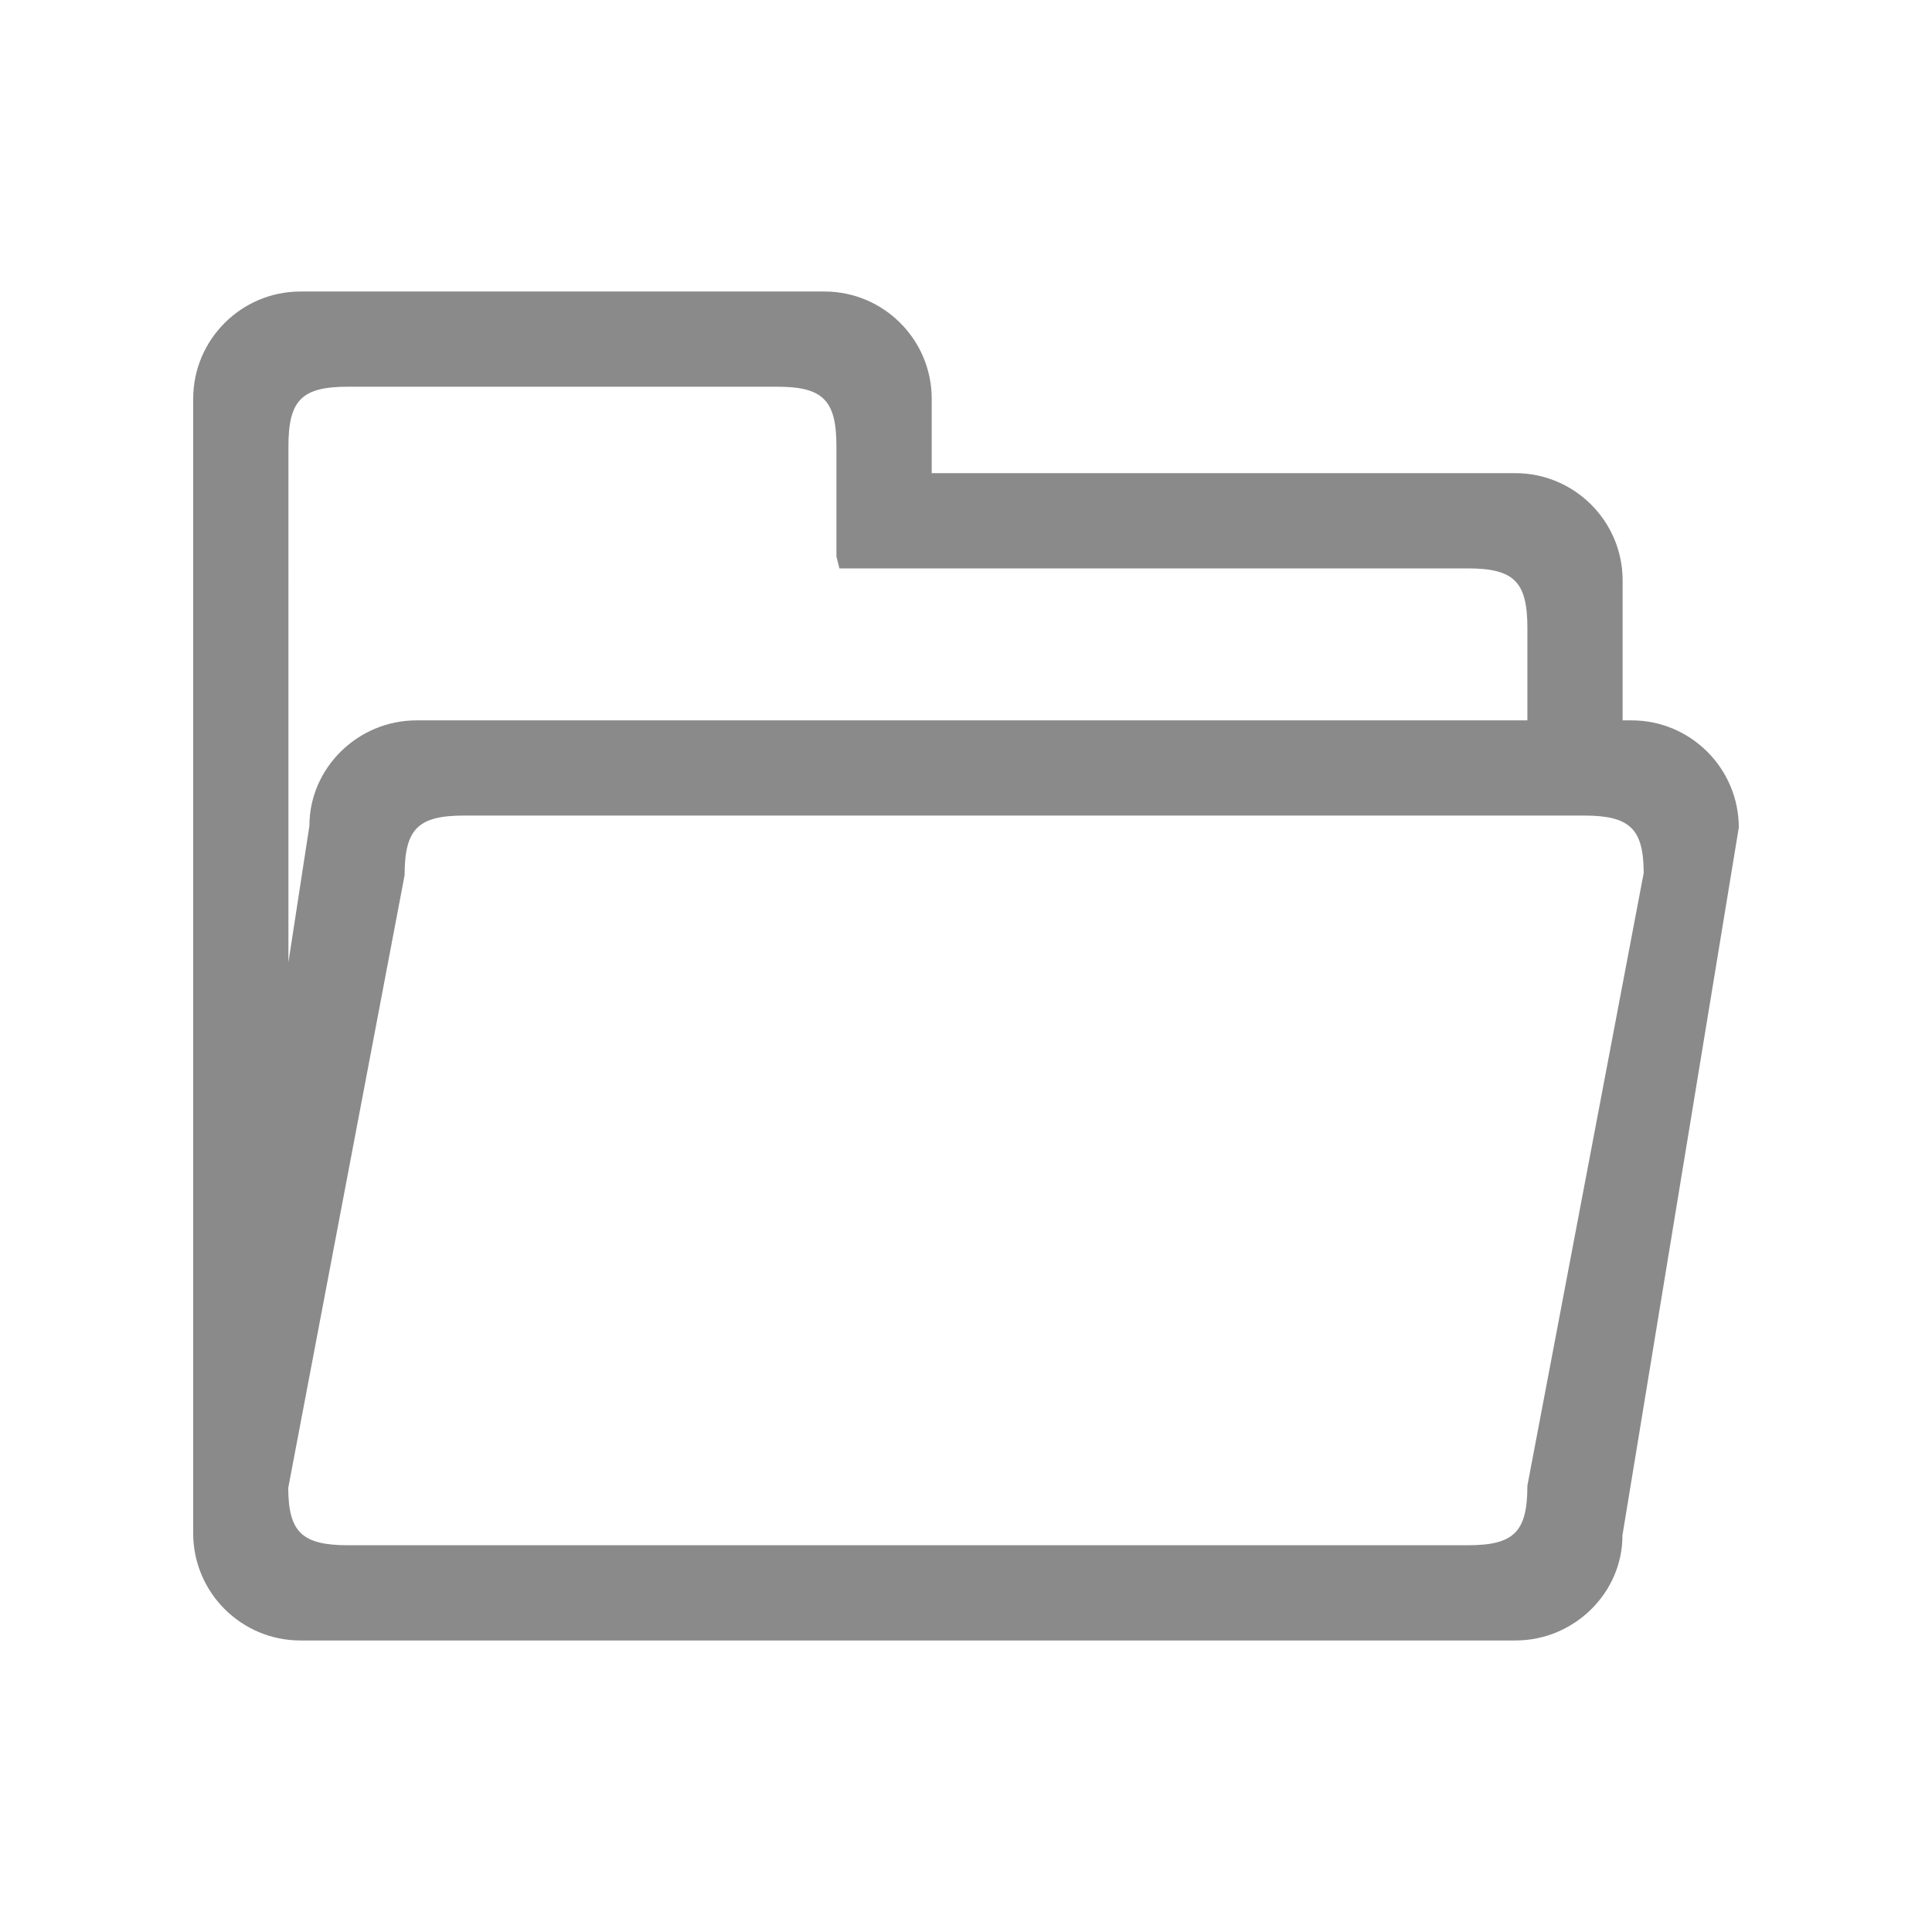
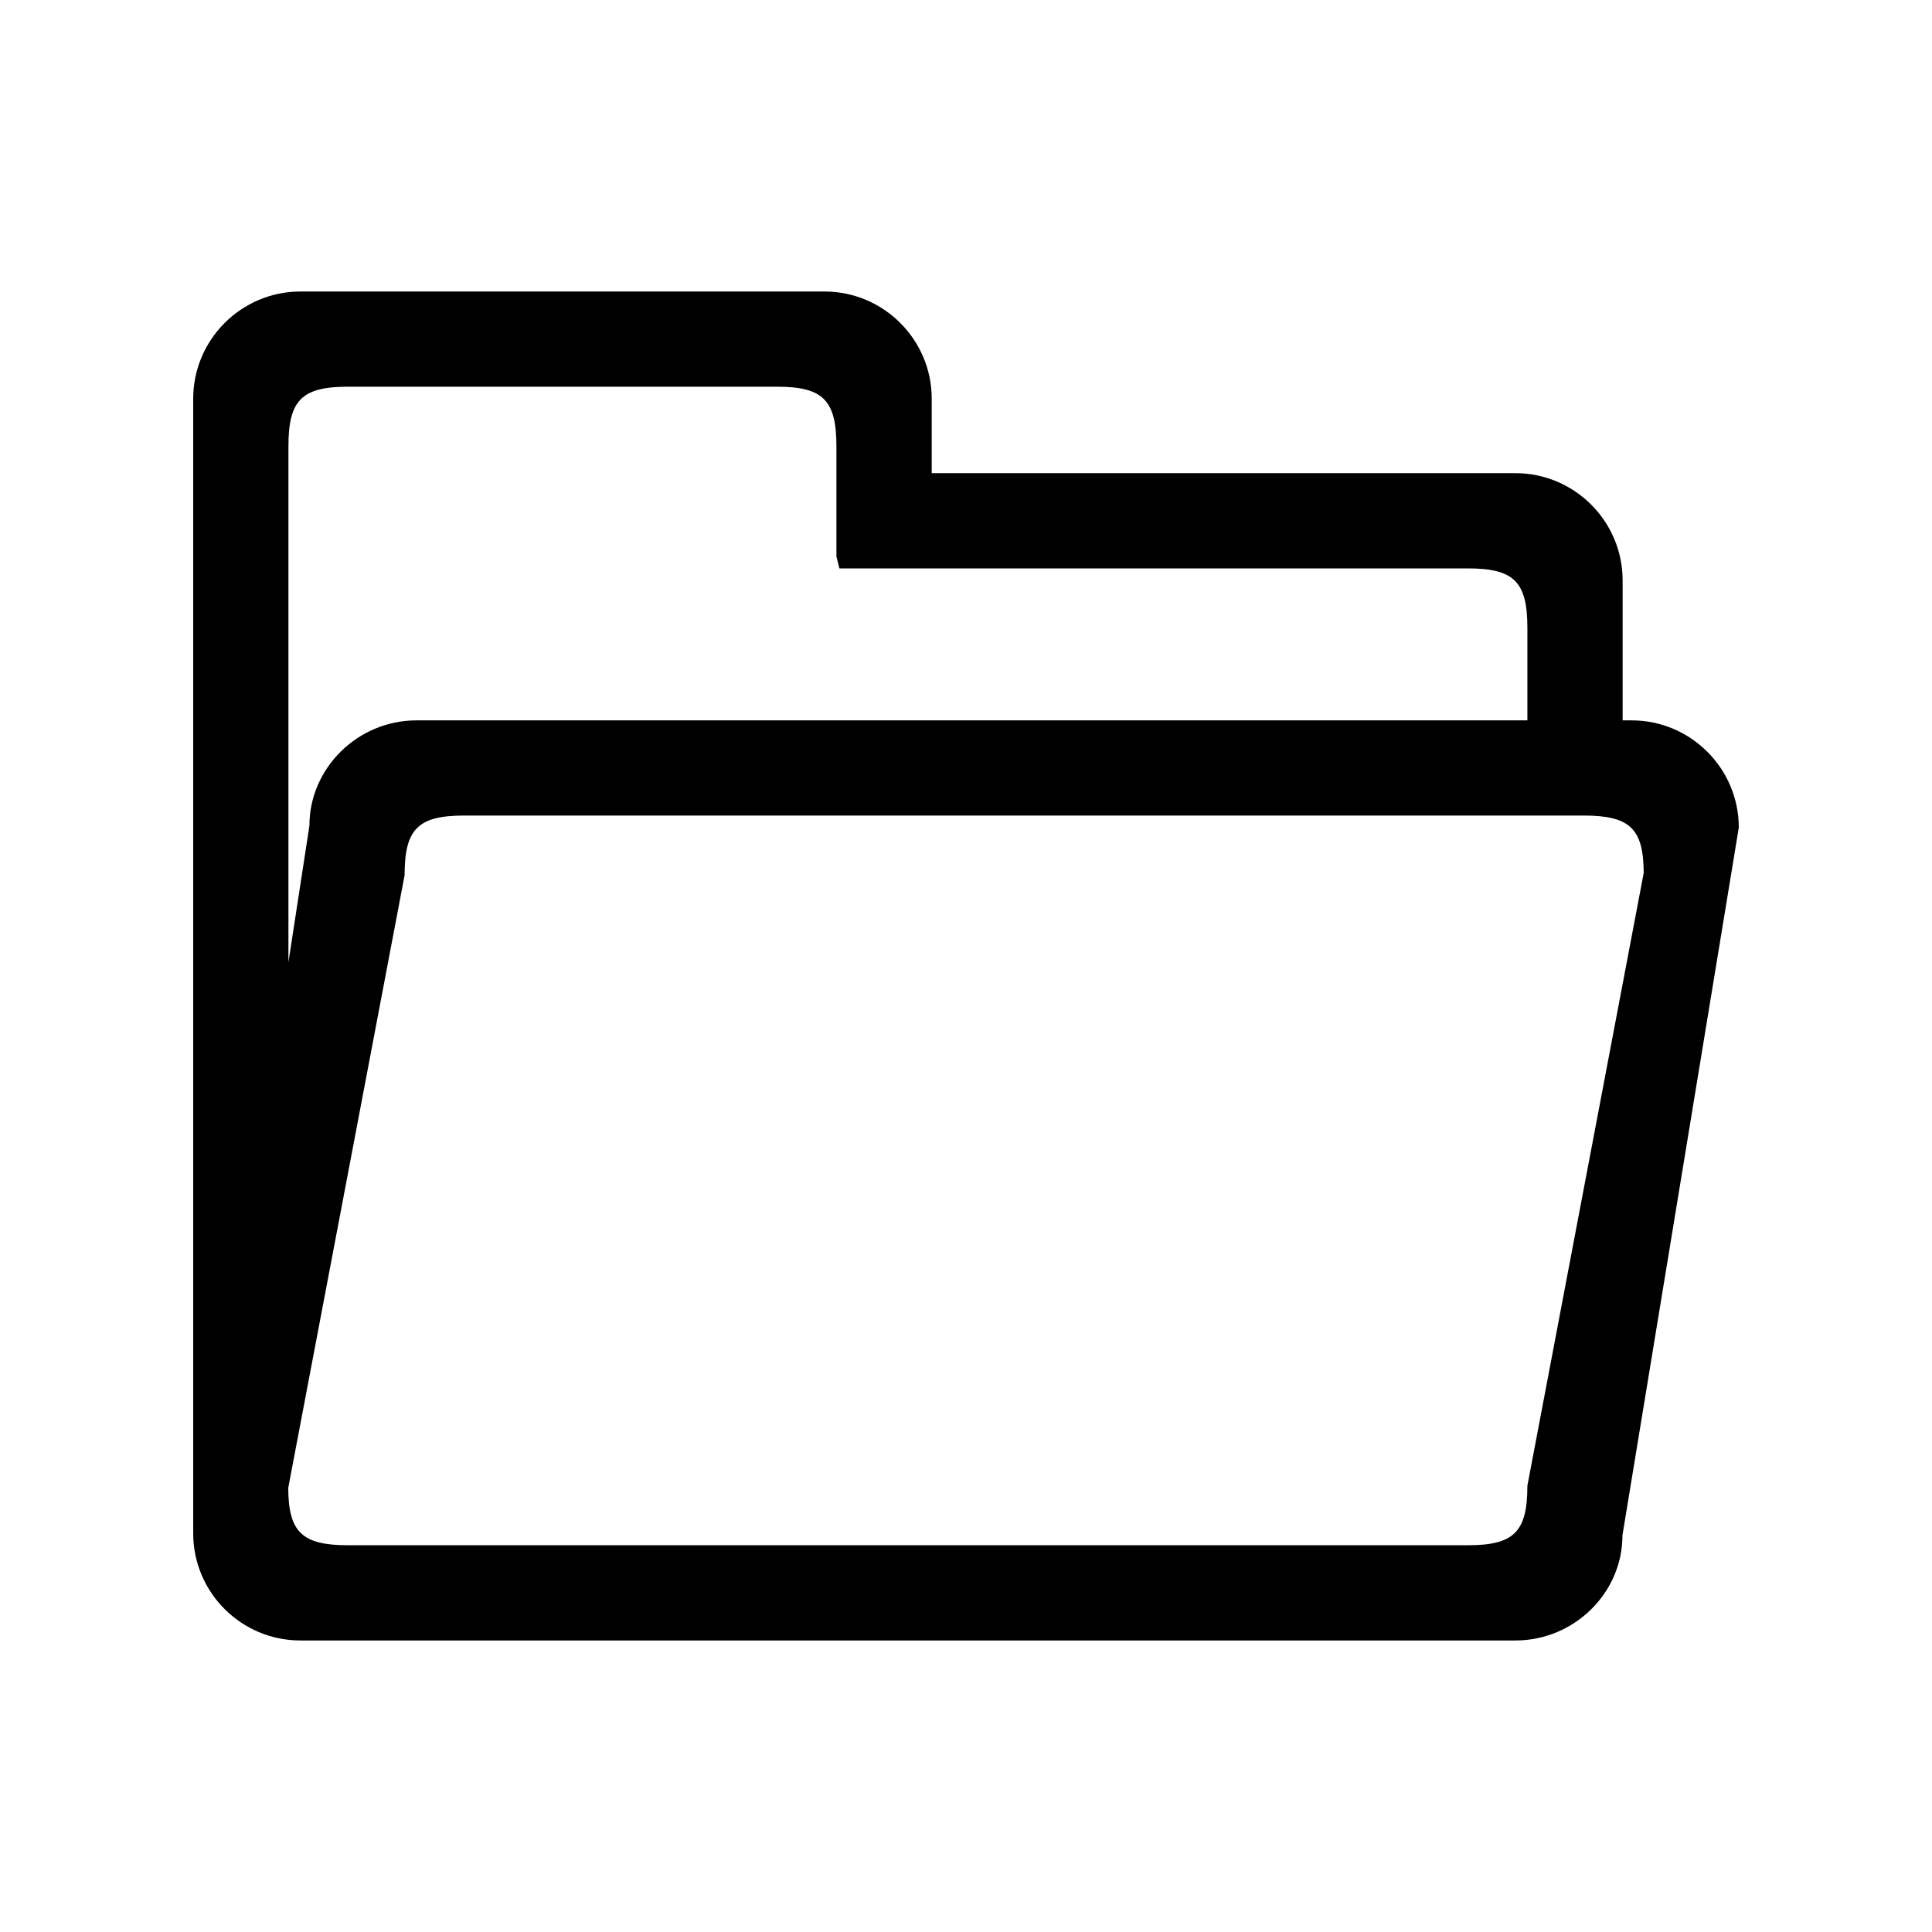
<svg xmlns="http://www.w3.org/2000/svg" t="1652430269307" class="icon" viewBox="0 0 1024 1024" version="1.1" p-id="61212" width="200" height="200">
  <defs>
    <style type="text/css">@font-face { font-family: feedback-iconfont; src: url("//at.alicdn.com/t/font_1031158_u69w8yhxdu.woff2?t=1630033759944") format("woff2"), url("//at.alicdn.com/t/font_1031158_u69w8yhxdu.woff?t=1630033759944") format("woff"), url("//at.alicdn.com/t/font_1031158_u69w8yhxdu.ttf?t=1630033759944") format("truetype"); }
</style>
  </defs>
-   <path d="M864.8 381.813l-4.775 0 0-74.2c0-31.3-25.5-56.825-56.825-56.825L493.825 250.788l0-39.475c0-31.3-25.5-56.8-56.8-56.8L159.225 154.512c-31.325 0-56.825 25.5-56.825 56.8l0 601.4c0 31.325 25.5 56.775 56.825 56.775l643.975 0c31.325 0 56.825-25.45 56.726-55.725L921.6 438.613C921.6 407.312 896.1 381.813 864.8 381.813zM152.875 236.587c0-24.525 7.075-31.625 31.6-31.625l227.3 0c24.45 0 31.55 7.1 31.55 31.625l0 58.375 1.575 6.3 333.1 0c24.475 0 31.55 7.1 31.55 31.55l0 49-588.8 0c-31.3 0-56.8 25.5-56.75 55.825l-11.125 72.35L152.876 236.587zM809.55 787.413c0 24.525-7.075 31.6-31.6 31.6L184.475 819.013c-24.525 0-31.6-7.075-31.7-30.425l61.674-324.725c0-24.5 7.1-31.6 31.55-31.6l593.525 0c24.475 0 31.575 7.1 31.675 30.425L809.55 787.413z" p-id="61213" fill="#8a8a8a" />
+   <path d="M864.8 381.813l-4.775 0 0-74.2c0-31.3-25.5-56.825-56.825-56.825L493.825 250.788l0-39.475c0-31.3-25.5-56.8-56.8-56.8L159.225 154.512c-31.325 0-56.825 25.5-56.825 56.8l0 601.4c0 31.325 25.5 56.775 56.825 56.775l643.975 0c31.325 0 56.825-25.45 56.726-55.725L921.6 438.613C921.6 407.312 896.1 381.813 864.8 381.813zM152.875 236.587c0-24.525 7.075-31.625 31.6-31.625l227.3 0c24.45 0 31.55 7.1 31.55 31.625l0 58.375 1.575 6.3 333.1 0c24.475 0 31.55 7.1 31.55 31.55l0 49-588.8 0c-31.3 0-56.8 25.5-56.75 55.825l-11.125 72.35L152.876 236.587zM809.55 787.413c0 24.525-7.075 31.6-31.6 31.6L184.475 819.013c-24.525 0-31.6-7.075-31.7-30.425l61.674-324.725c0-24.5 7.1-31.6 31.55-31.6l593.525 0c24.475 0 31.575 7.1 31.675 30.425L809.55 787.413z" p-id="61213" />
</svg>
